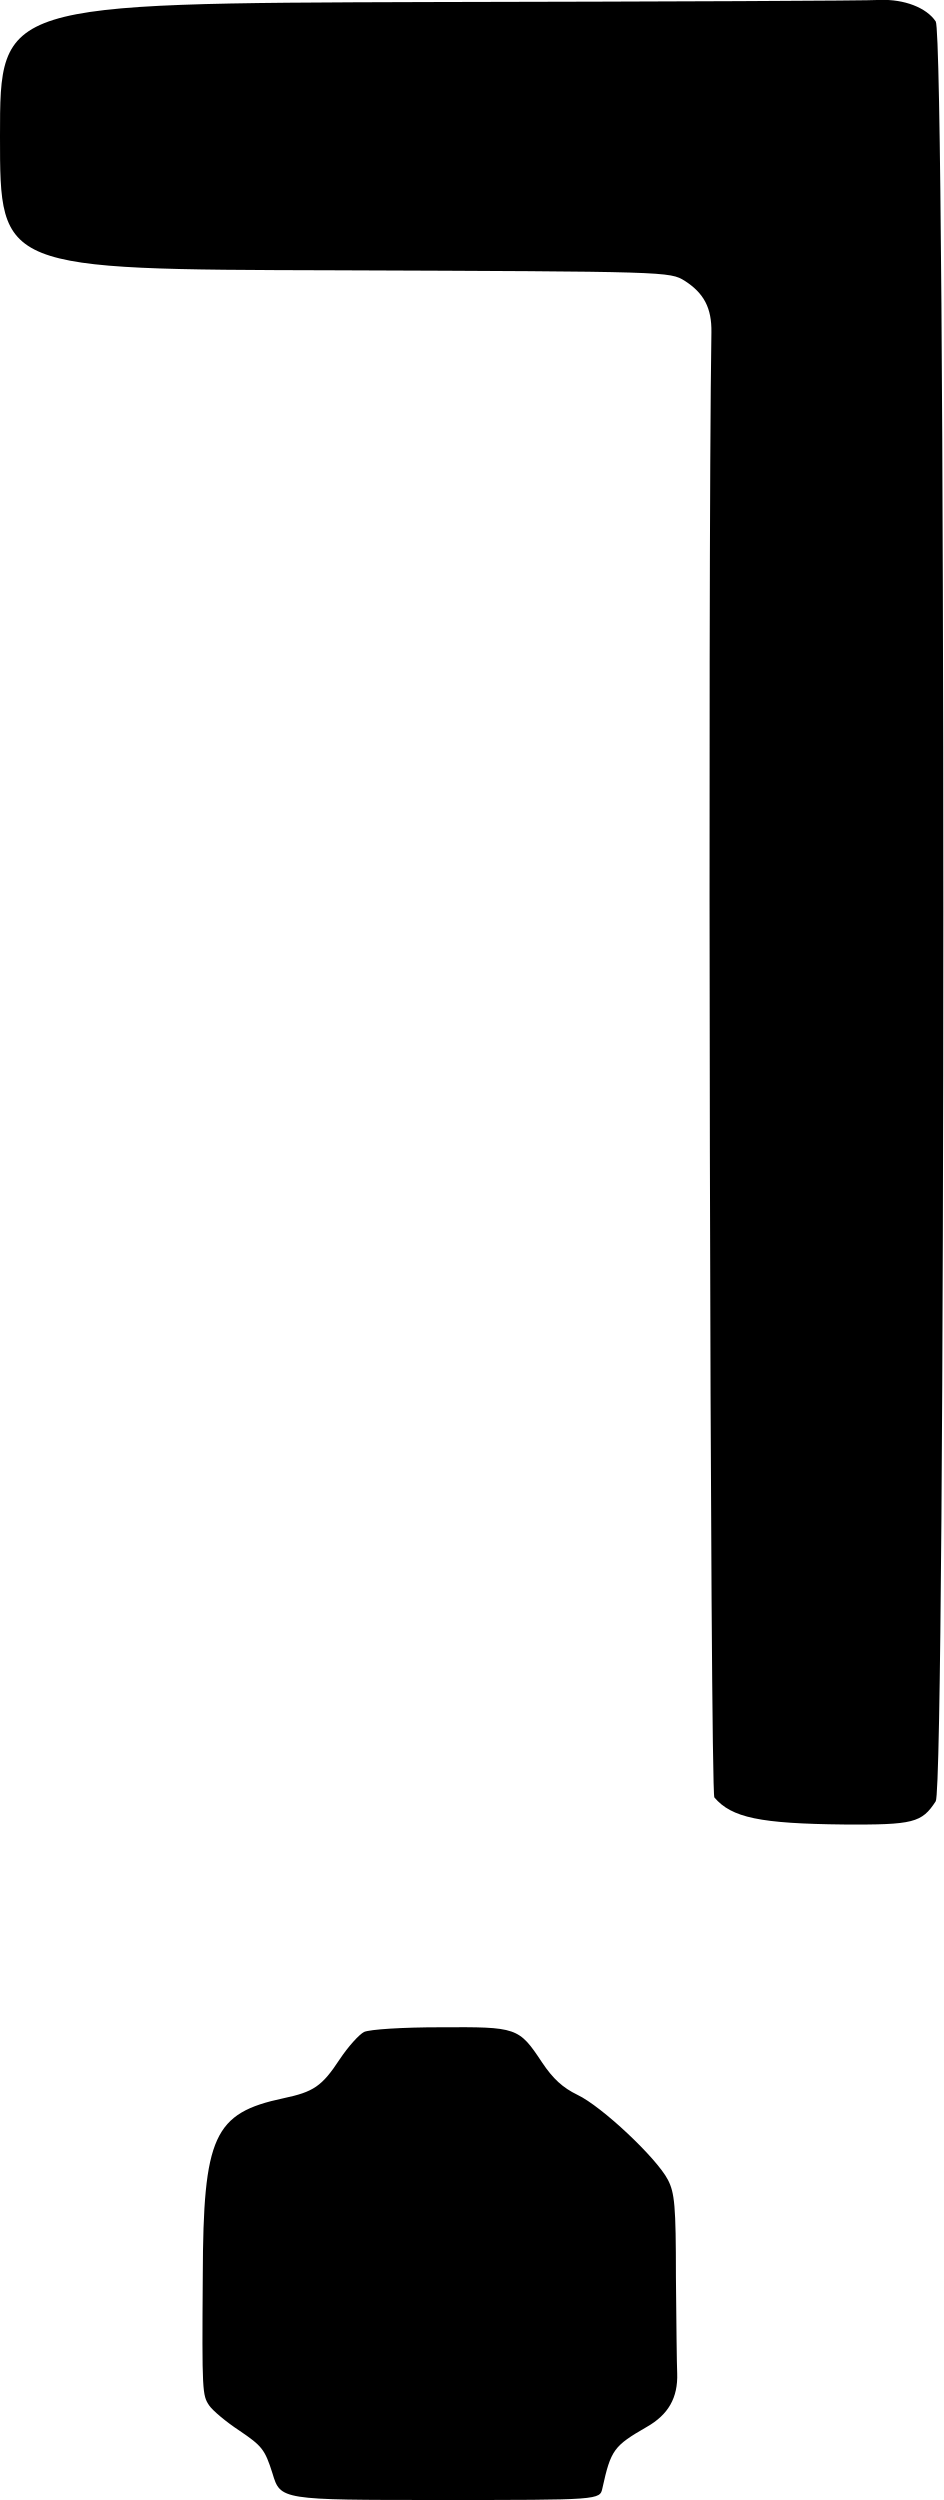
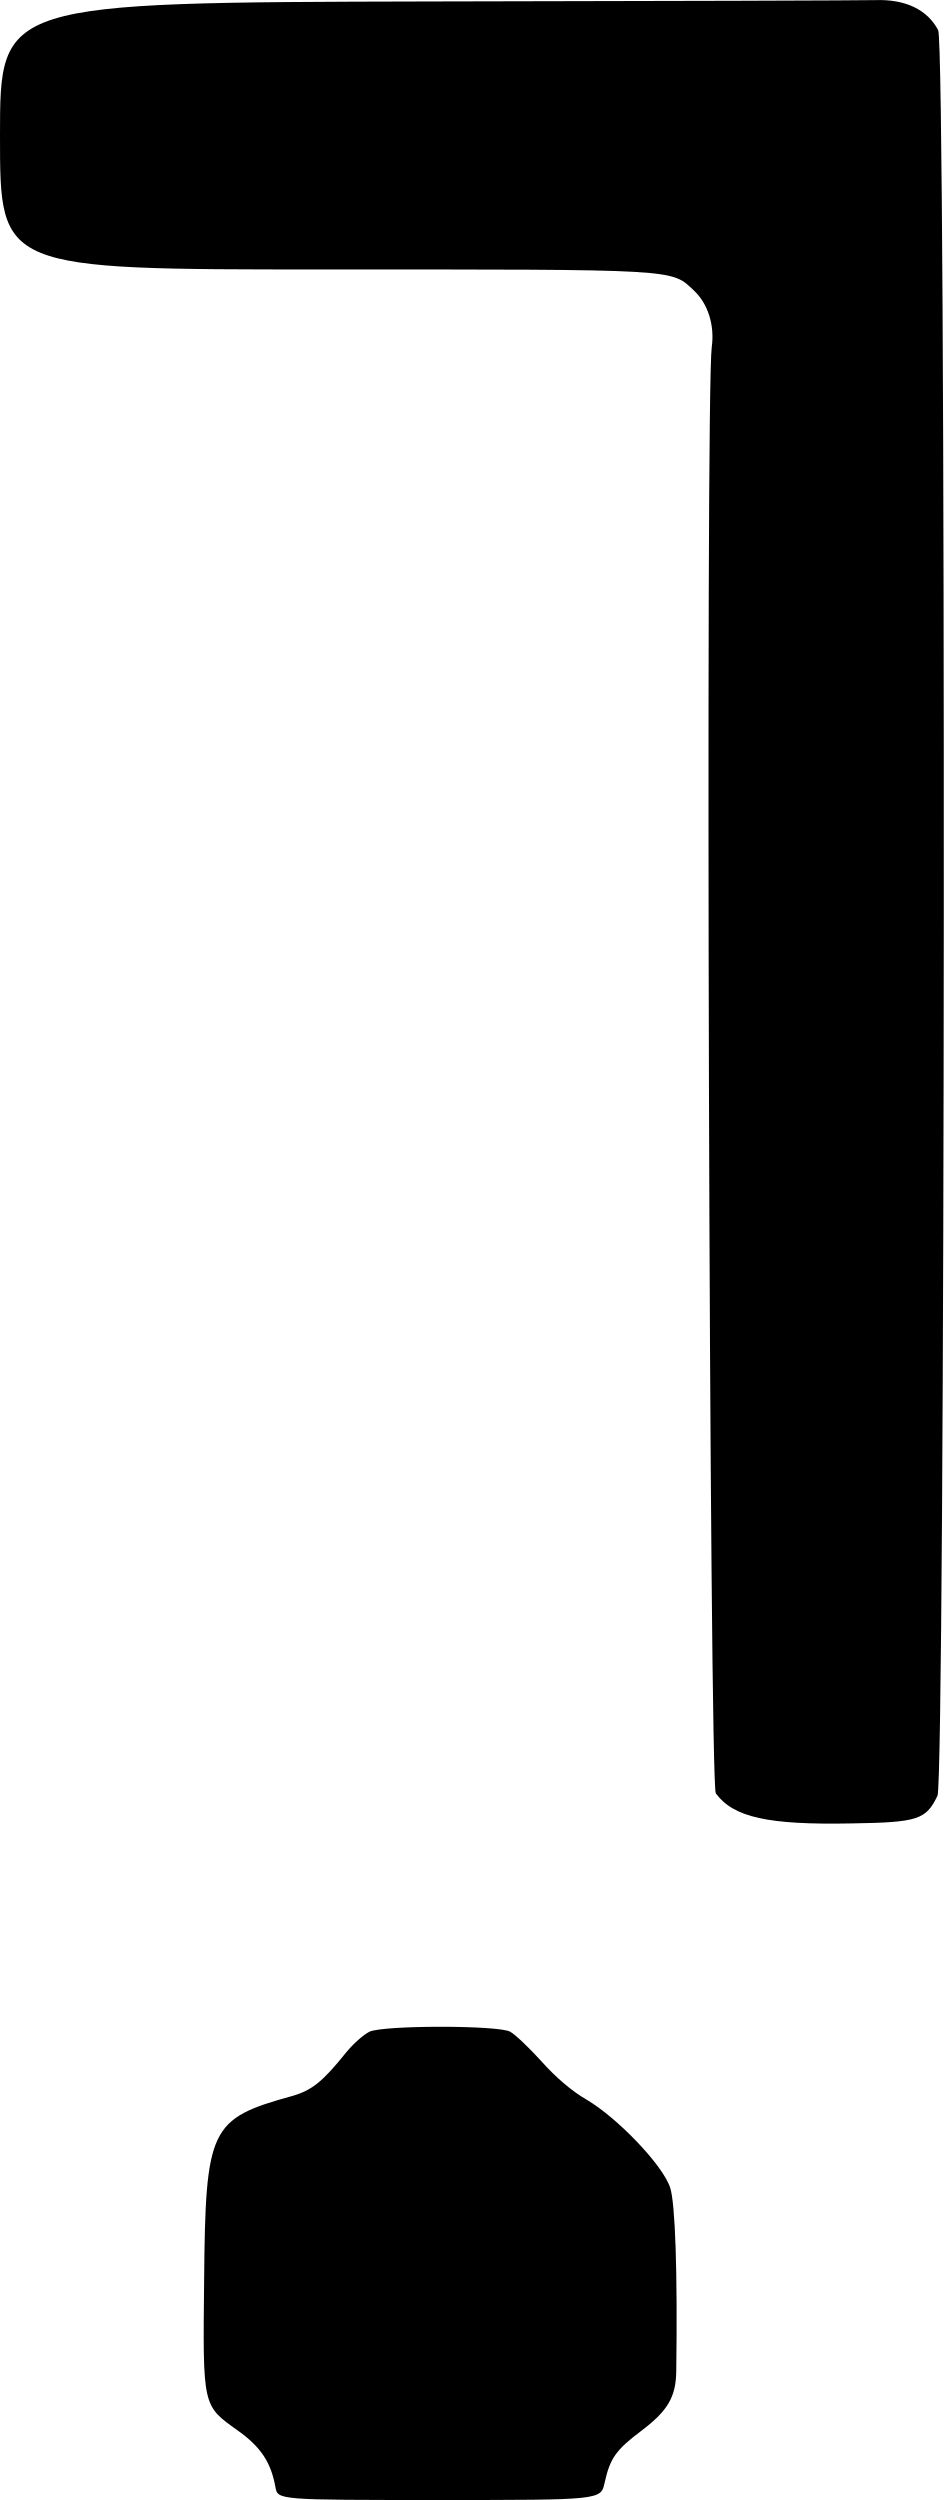
- <svg xmlns="http://www.w3.org/2000/svg" viewBox="0 0 223.29 591.784">
-   <g transform="translate(0,591.7835) scale(0.1,-0.1)" fill="#000000" stroke="none">
-     <path d="M1017 5913 c-1017 -3 -1017 -3 -1017 -318 0 -315 0 -315 793 -317 792 -3 792 -3 828 -25 45 -29 64 -64 63 -122 -9 -563 -3 -3456 7 -3468 41 -48 108 -62 307 -64 164 -1 184 4 217 55 24 37 24 4176 0 4213 -22 33 -75 53 -132 51 -26 -2 -506 -4 -1066 -5z" />
-     <path d="M862 1108 c-12 -6 -38 -35 -58 -65 -42 -64 -62 -77 -133 -92 -165 -35 -190 -89 -191 -420 -2 -276 -1 -283 15 -307 8 -12 40 -39 72 -60 53 -36 60 -44 78 -101 19 -63 19 -63 397 -63 378 0 378 0 384 28 20 91 27 100 105 145 51 29 74 69 72 127 -1 19 -2 122 -3 228 0 169 -3 199 -19 230 -27 52 -157 174 -214 201 -35 17 -58 38 -84 77 -55 83 -59 84 -240 83 -92 0 -167 -5 -181 -11z" />
+ <svg xmlns="http://www.w3.org/2000/svg" viewBox="0 0 279.272 739.733">
+   <g transform="translate(-0,739.7333) scale(0.1,-0.1)" fill="#000000" stroke="none">
+     <path d="M1268 7393 c-1268 -3 -1268 -3 -1268 -398 0 -395 0 -395 958 -395 1059 0 1027 2 1096 -63 41 -39 61 -102 52 -167 -19 -140 -7 -4254 12 -4279 52 -71 154 -94 403 -89 195 3 219 11 253 82 23 50 26 5178 2 5224 -32 61 -97 92 -186 89 -30 -1 -625 -3 -1322 -4z" />
+     <path d="M1094 1386 c-17 -8 -49 -36 -70 -62 -70 -87 -101 -112 -161 -129 -242 -67 -255 -94 -259 -544 -4 -376 -5 -371 99 -445 69 -49 99 -95 112 -168 7 -38 7 -38 485 -38 478 0 478 0 489 51 16 72 33 97 109 154 78 59 102 100 103 176 4 293 -3 498 -18 543 -21 66 -156 207 -248 261 -42 24 -91 66 -132 112 -37 41 -79 81 -94 89 -39 19 -370 19 -415 0z" />
  </g>
</svg>
